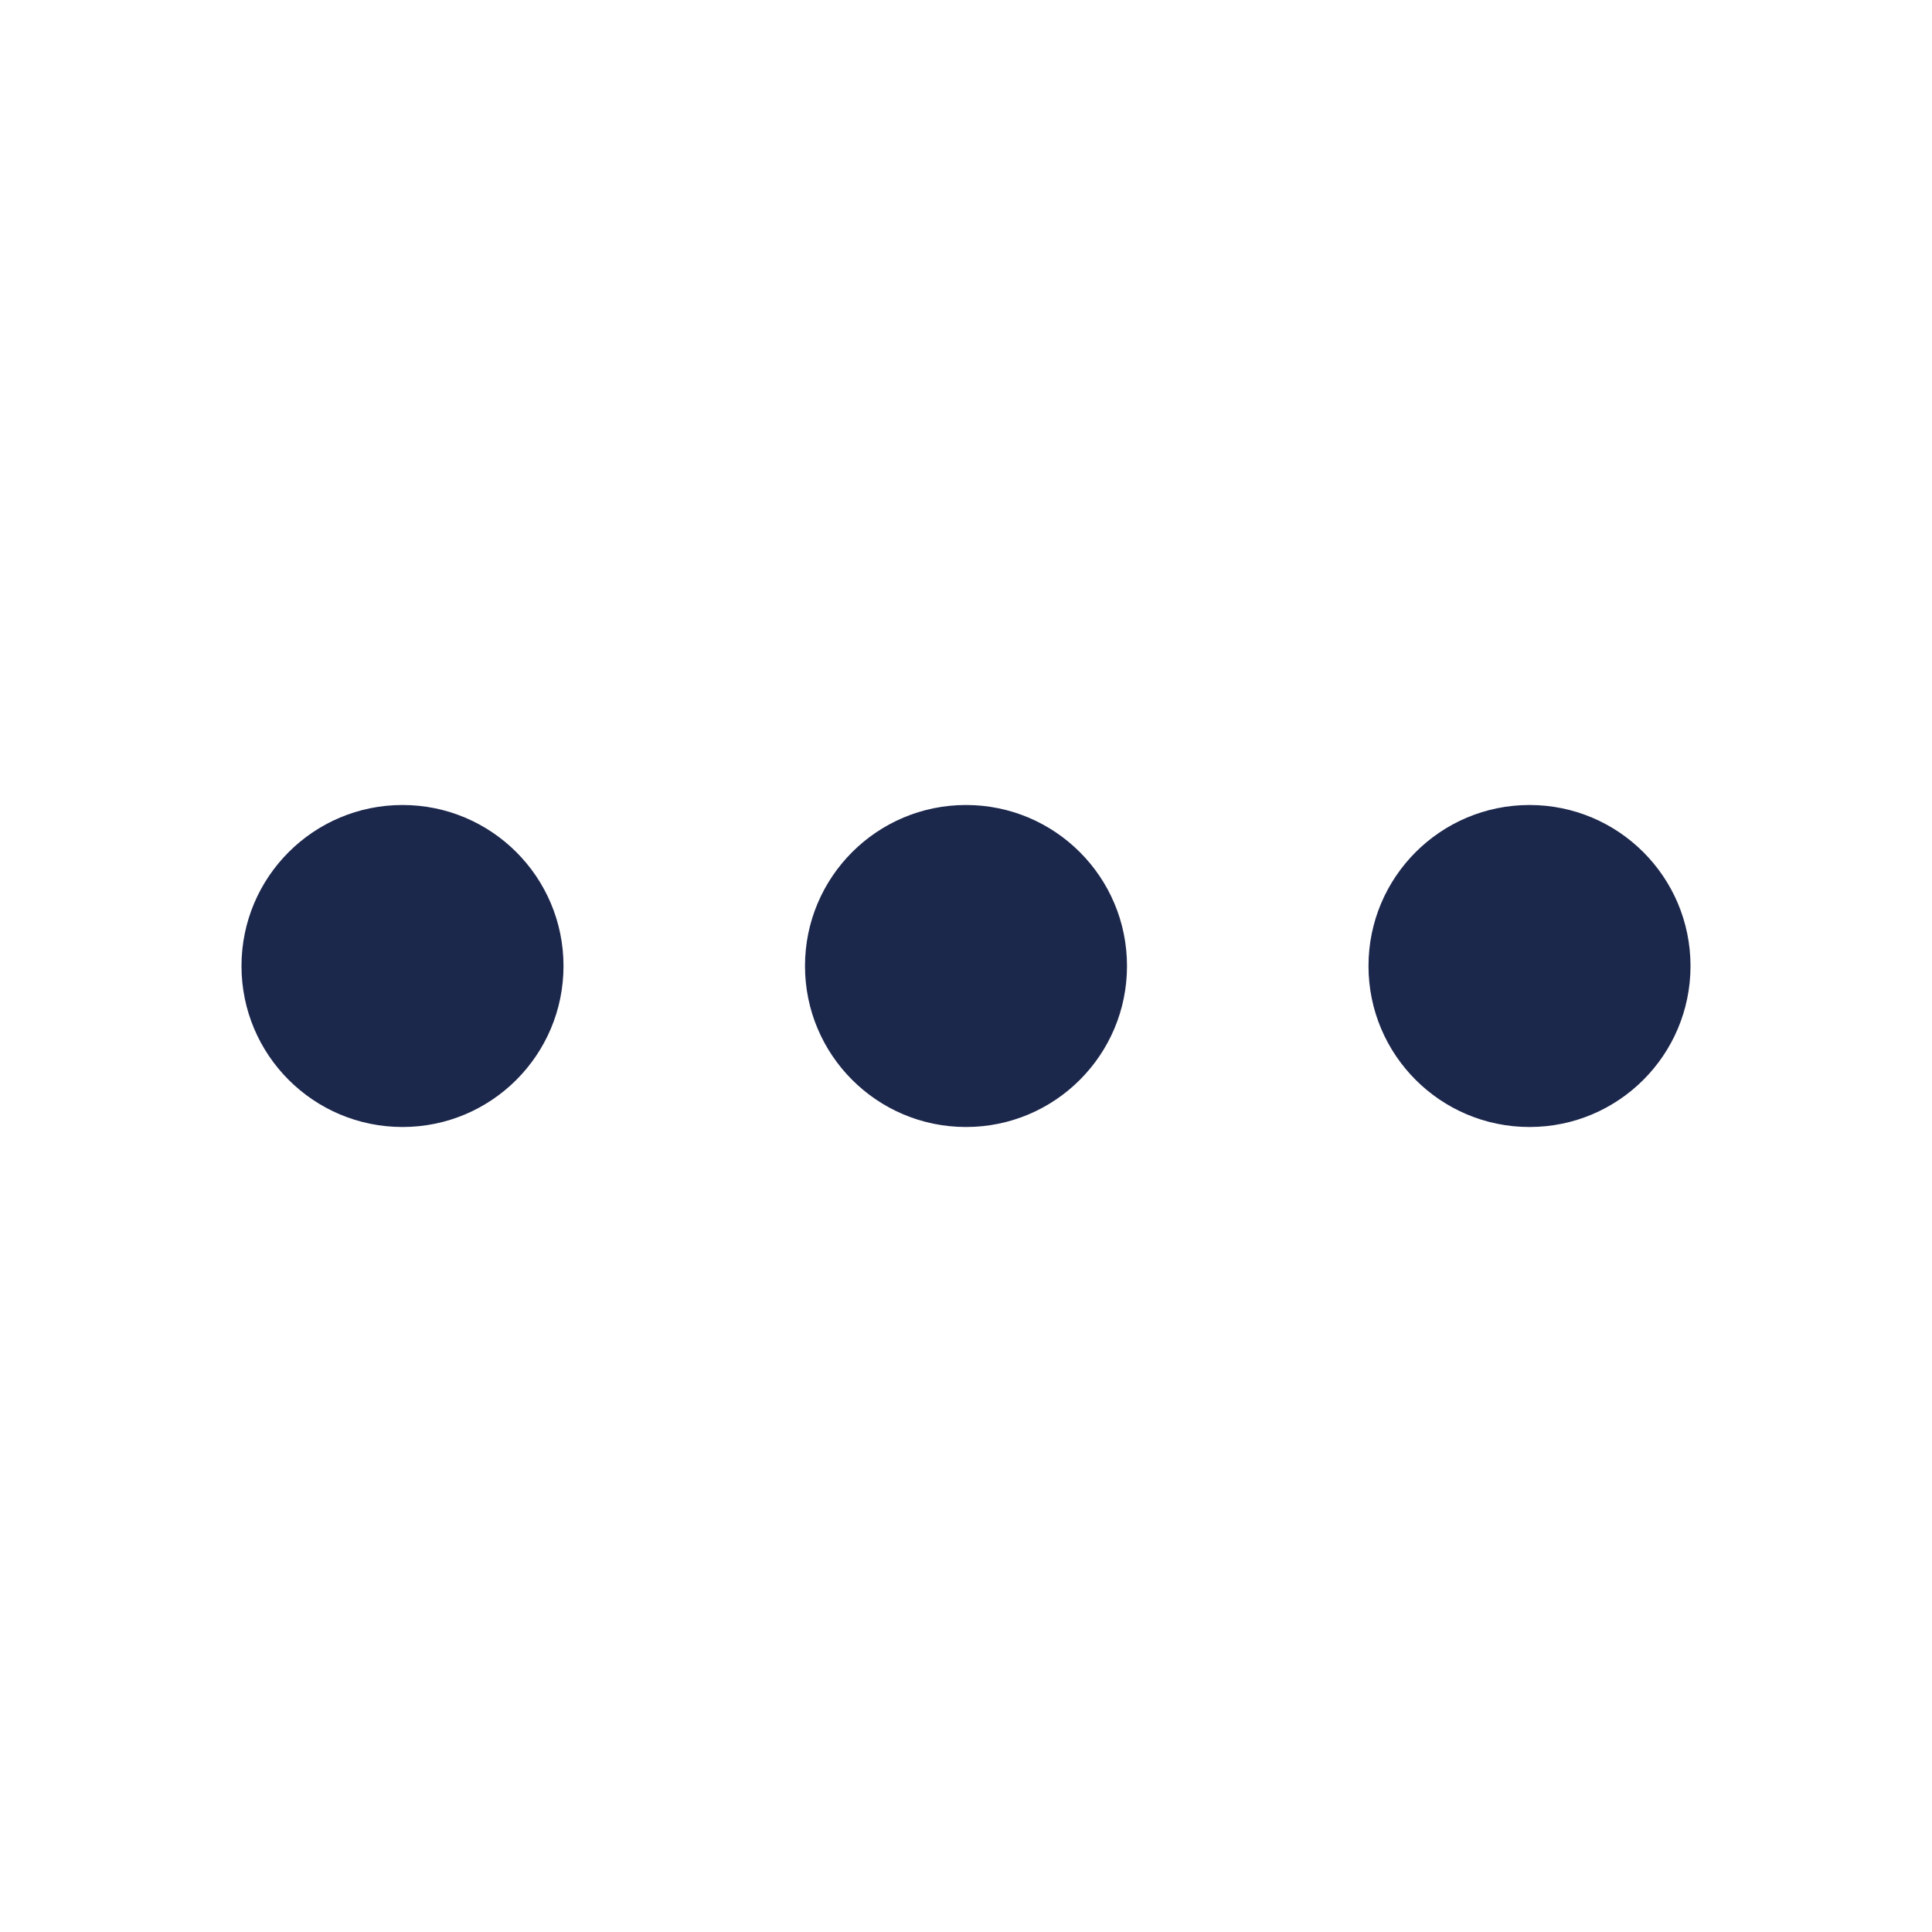
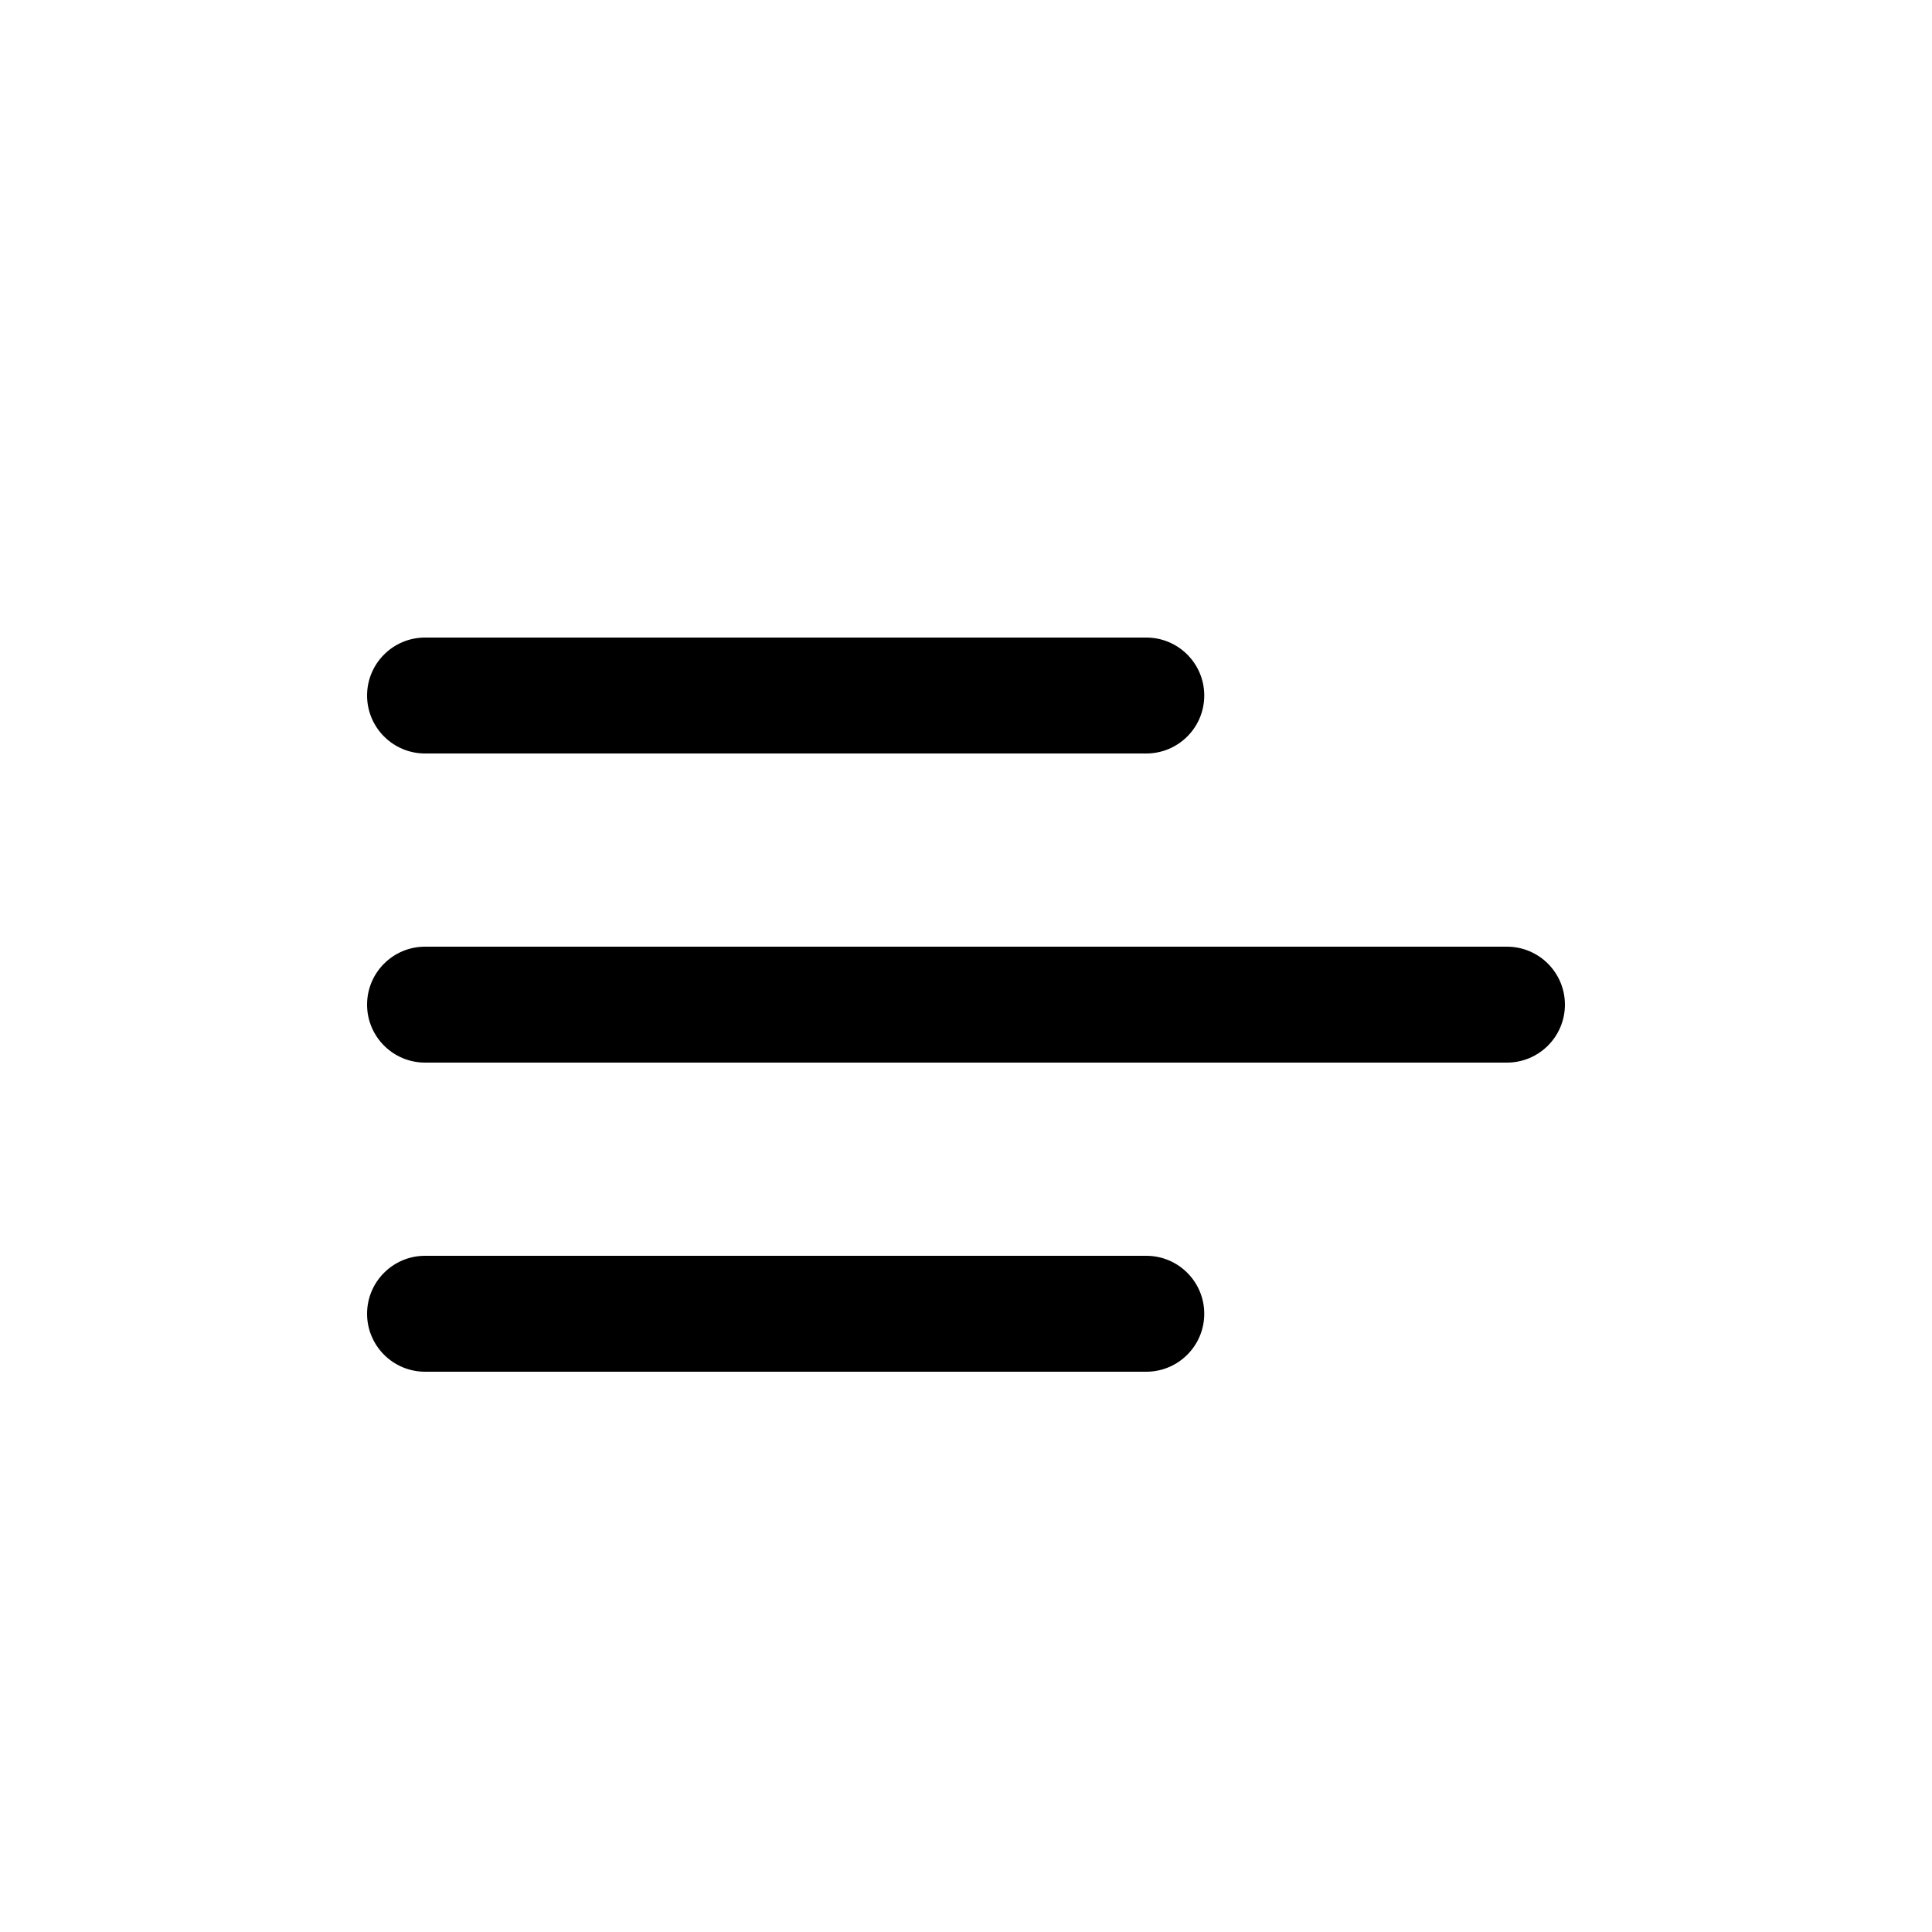
- <svg xmlns="http://www.w3.org/2000/svg" viewBox="0 0 24 24" fill="none">
-   <g id="SVGRepo_bgCarrier" stroke-width="0" />
-   <g id="SVGRepo_tracerCarrier" stroke-linecap="round" stroke-linejoin="round" />
-   <g id="SVGRepo_iconCarrier">
-     <path d="M7 12C7 13.105 6.105 14 5 14C3.895 14 3 13.105 3 12C3 10.895 3.895 10 5 10C6.105 10 7 10.895 7 12Z" fill="#1C274C" />
-     <path d="M14 12C14 13.105 13.105 14 12 14C10.895 14 10 13.105 10 12C10 10.895 10.895 10 12 10C13.105 10 14 10.895 14 12Z" fill="#1C274C" />
-     <path d="M21 12C21 13.105 20.105 14 19 14C17.895 14 17 13.105 17 12C17 10.895 17.895 10 19 10C20.105 10 21 10.895 21 12Z" fill="#1C274C" />
-   </g>
+ <svg xmlns="http://www.w3.org/2000/svg" width="800px" height="800px" viewBox="0 -0.5 25 25" fill="none">
+   <path d="M5.5 11.75C5.086 11.75 4.75 12.086 4.75 12.5C4.75 12.914 5.086 13.25 5.5 13.25V11.75ZM19.5 13.25C19.914 13.25 20.25 12.914 20.25 12.5C20.25 12.086 19.914 11.75 19.5 11.75V13.25ZM5.5 7.75C5.086 7.75 4.75 8.086 4.75 8.5C4.75 8.914 5.086 9.25 5.5 9.25V7.75ZM14.833 9.25C15.247 9.25 15.583 8.914 15.583 8.5C15.583 8.086 15.247 7.75 14.833 7.75V9.25ZM5.5 15.75C5.086 15.75 4.75 16.086 4.75 16.5C4.75 16.914 5.086 17.25 5.5 17.25V15.75ZM14.833 17.25C15.247 17.25 15.583 16.914 15.583 16.5C15.583 16.086 15.247 15.75 14.833 15.75V17.25ZM5.5 13.25H19.5V11.75H5.5V13.25ZM5.5 9.25H14.833V7.75H5.5V9.25ZM5.5 17.25H14.833V15.75H5.5V17.25Z" fill="#000000" />
</svg>
